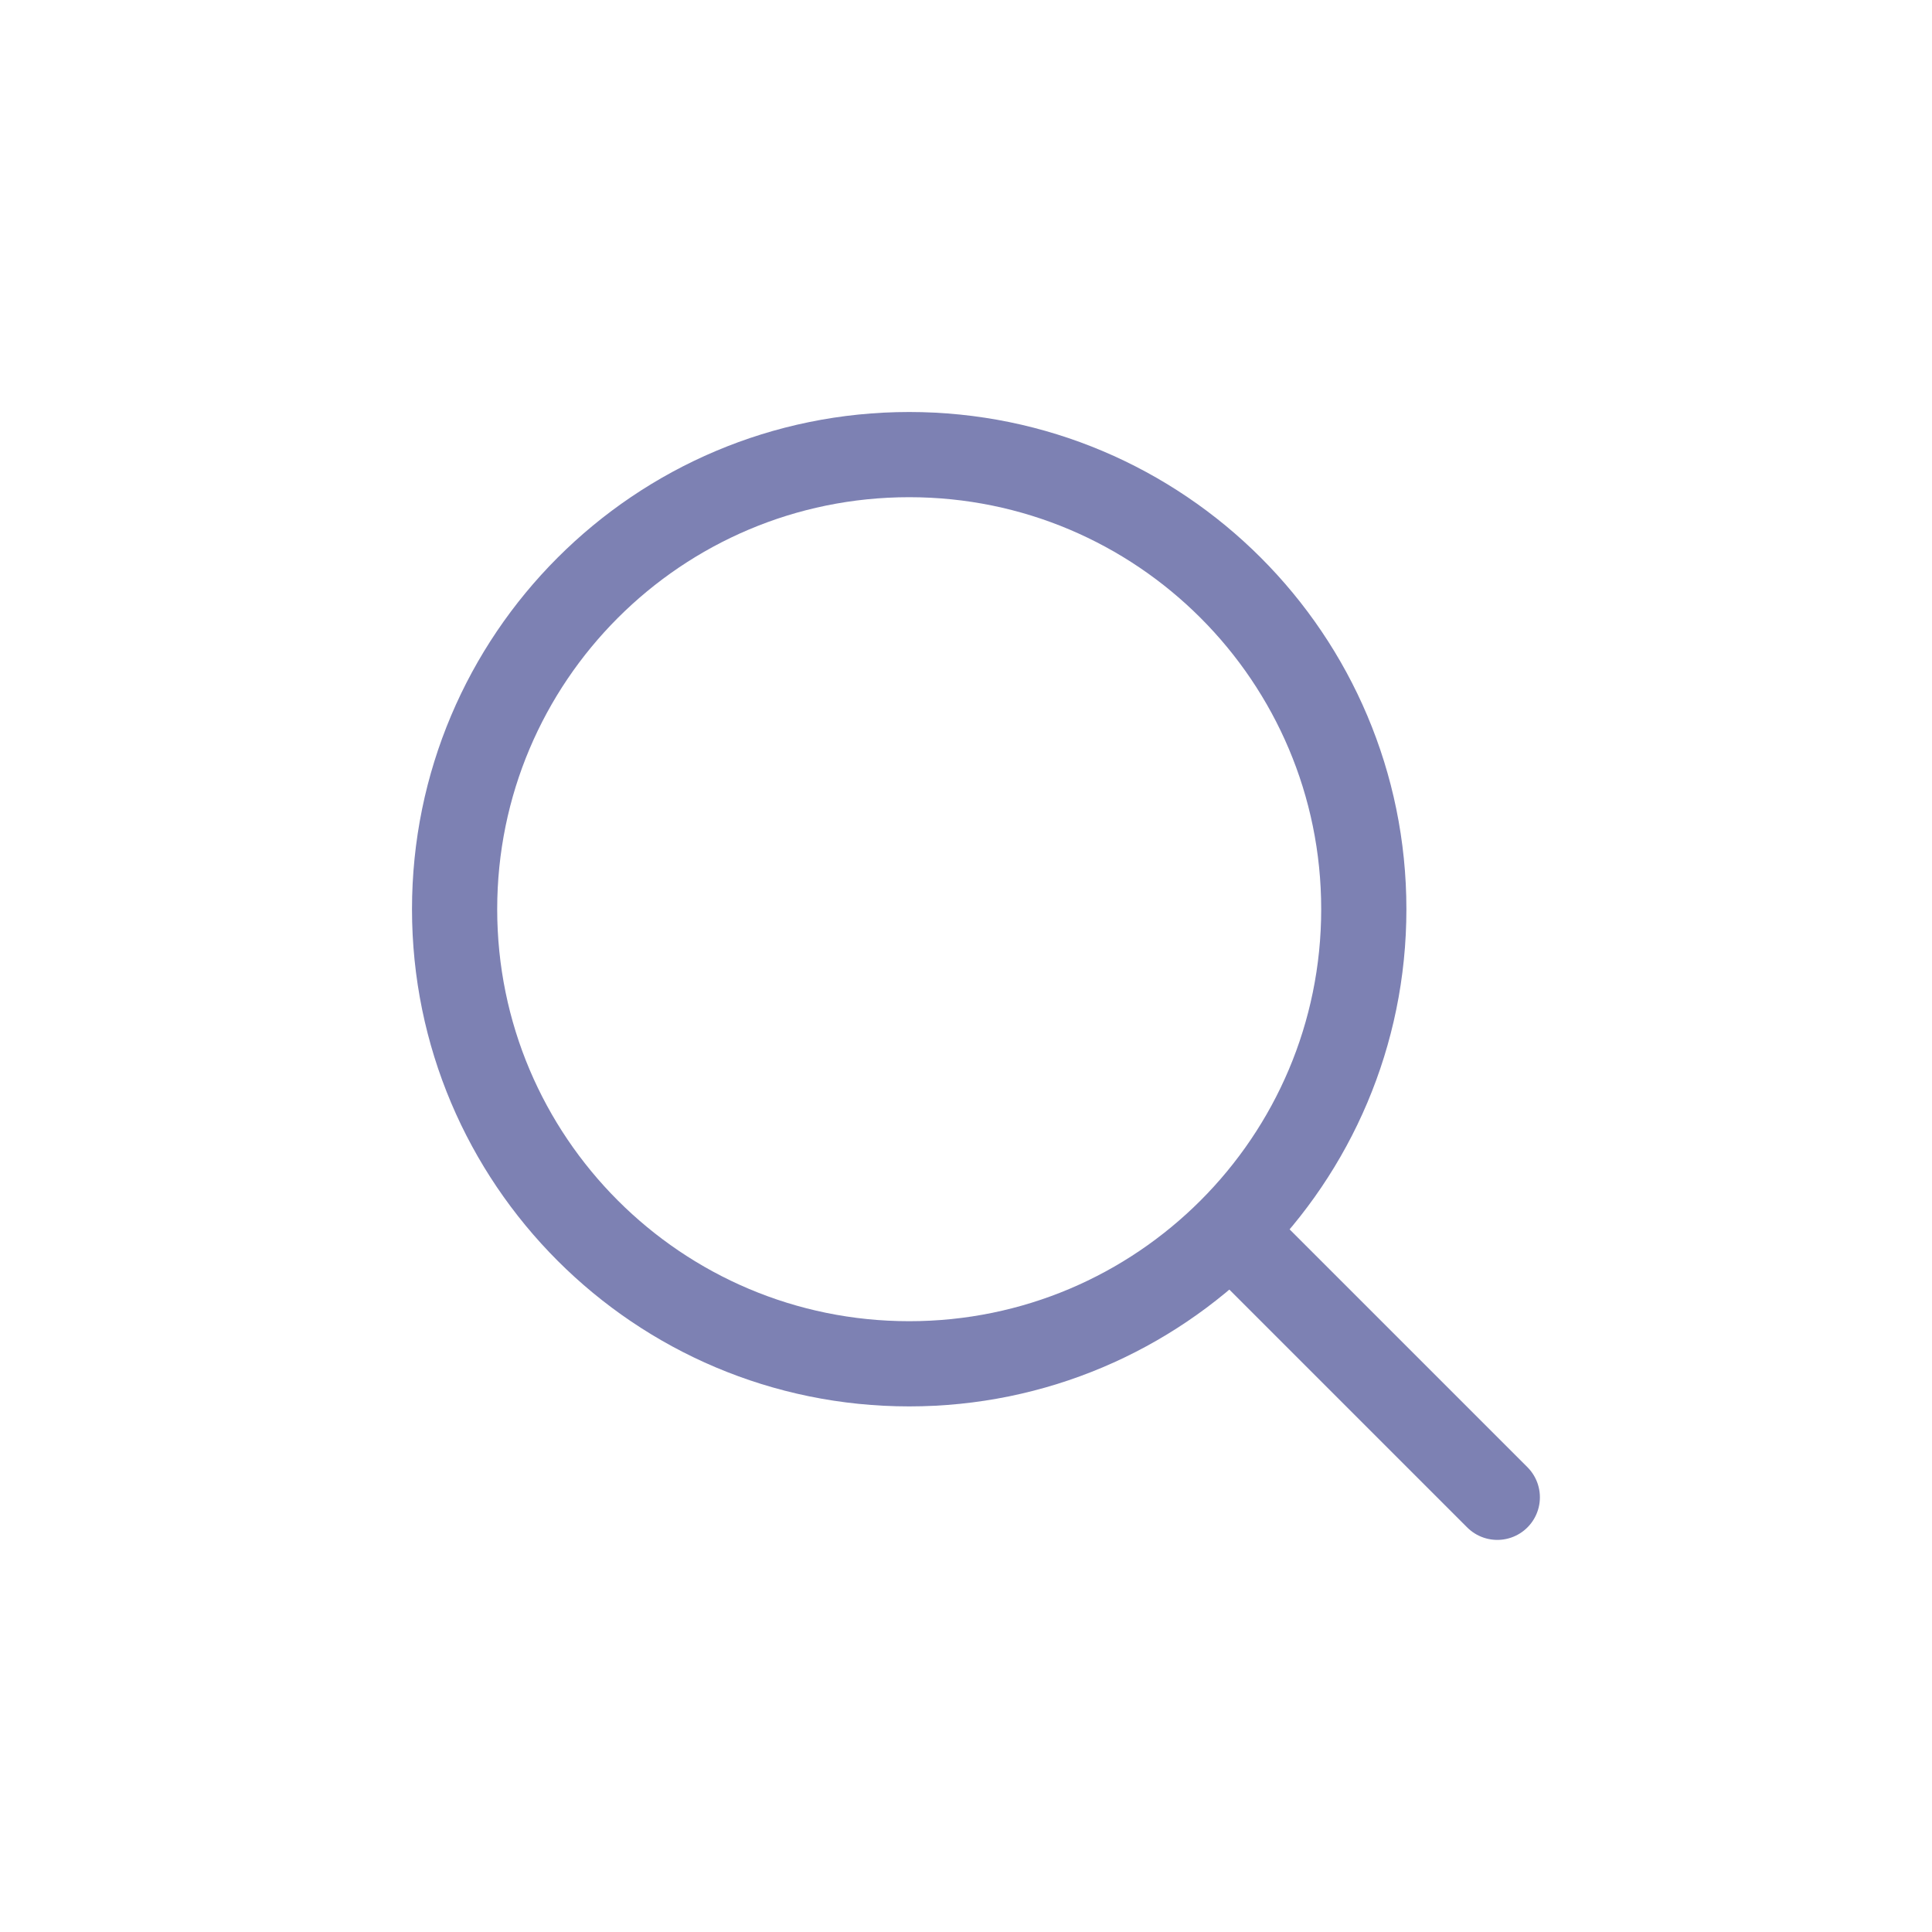
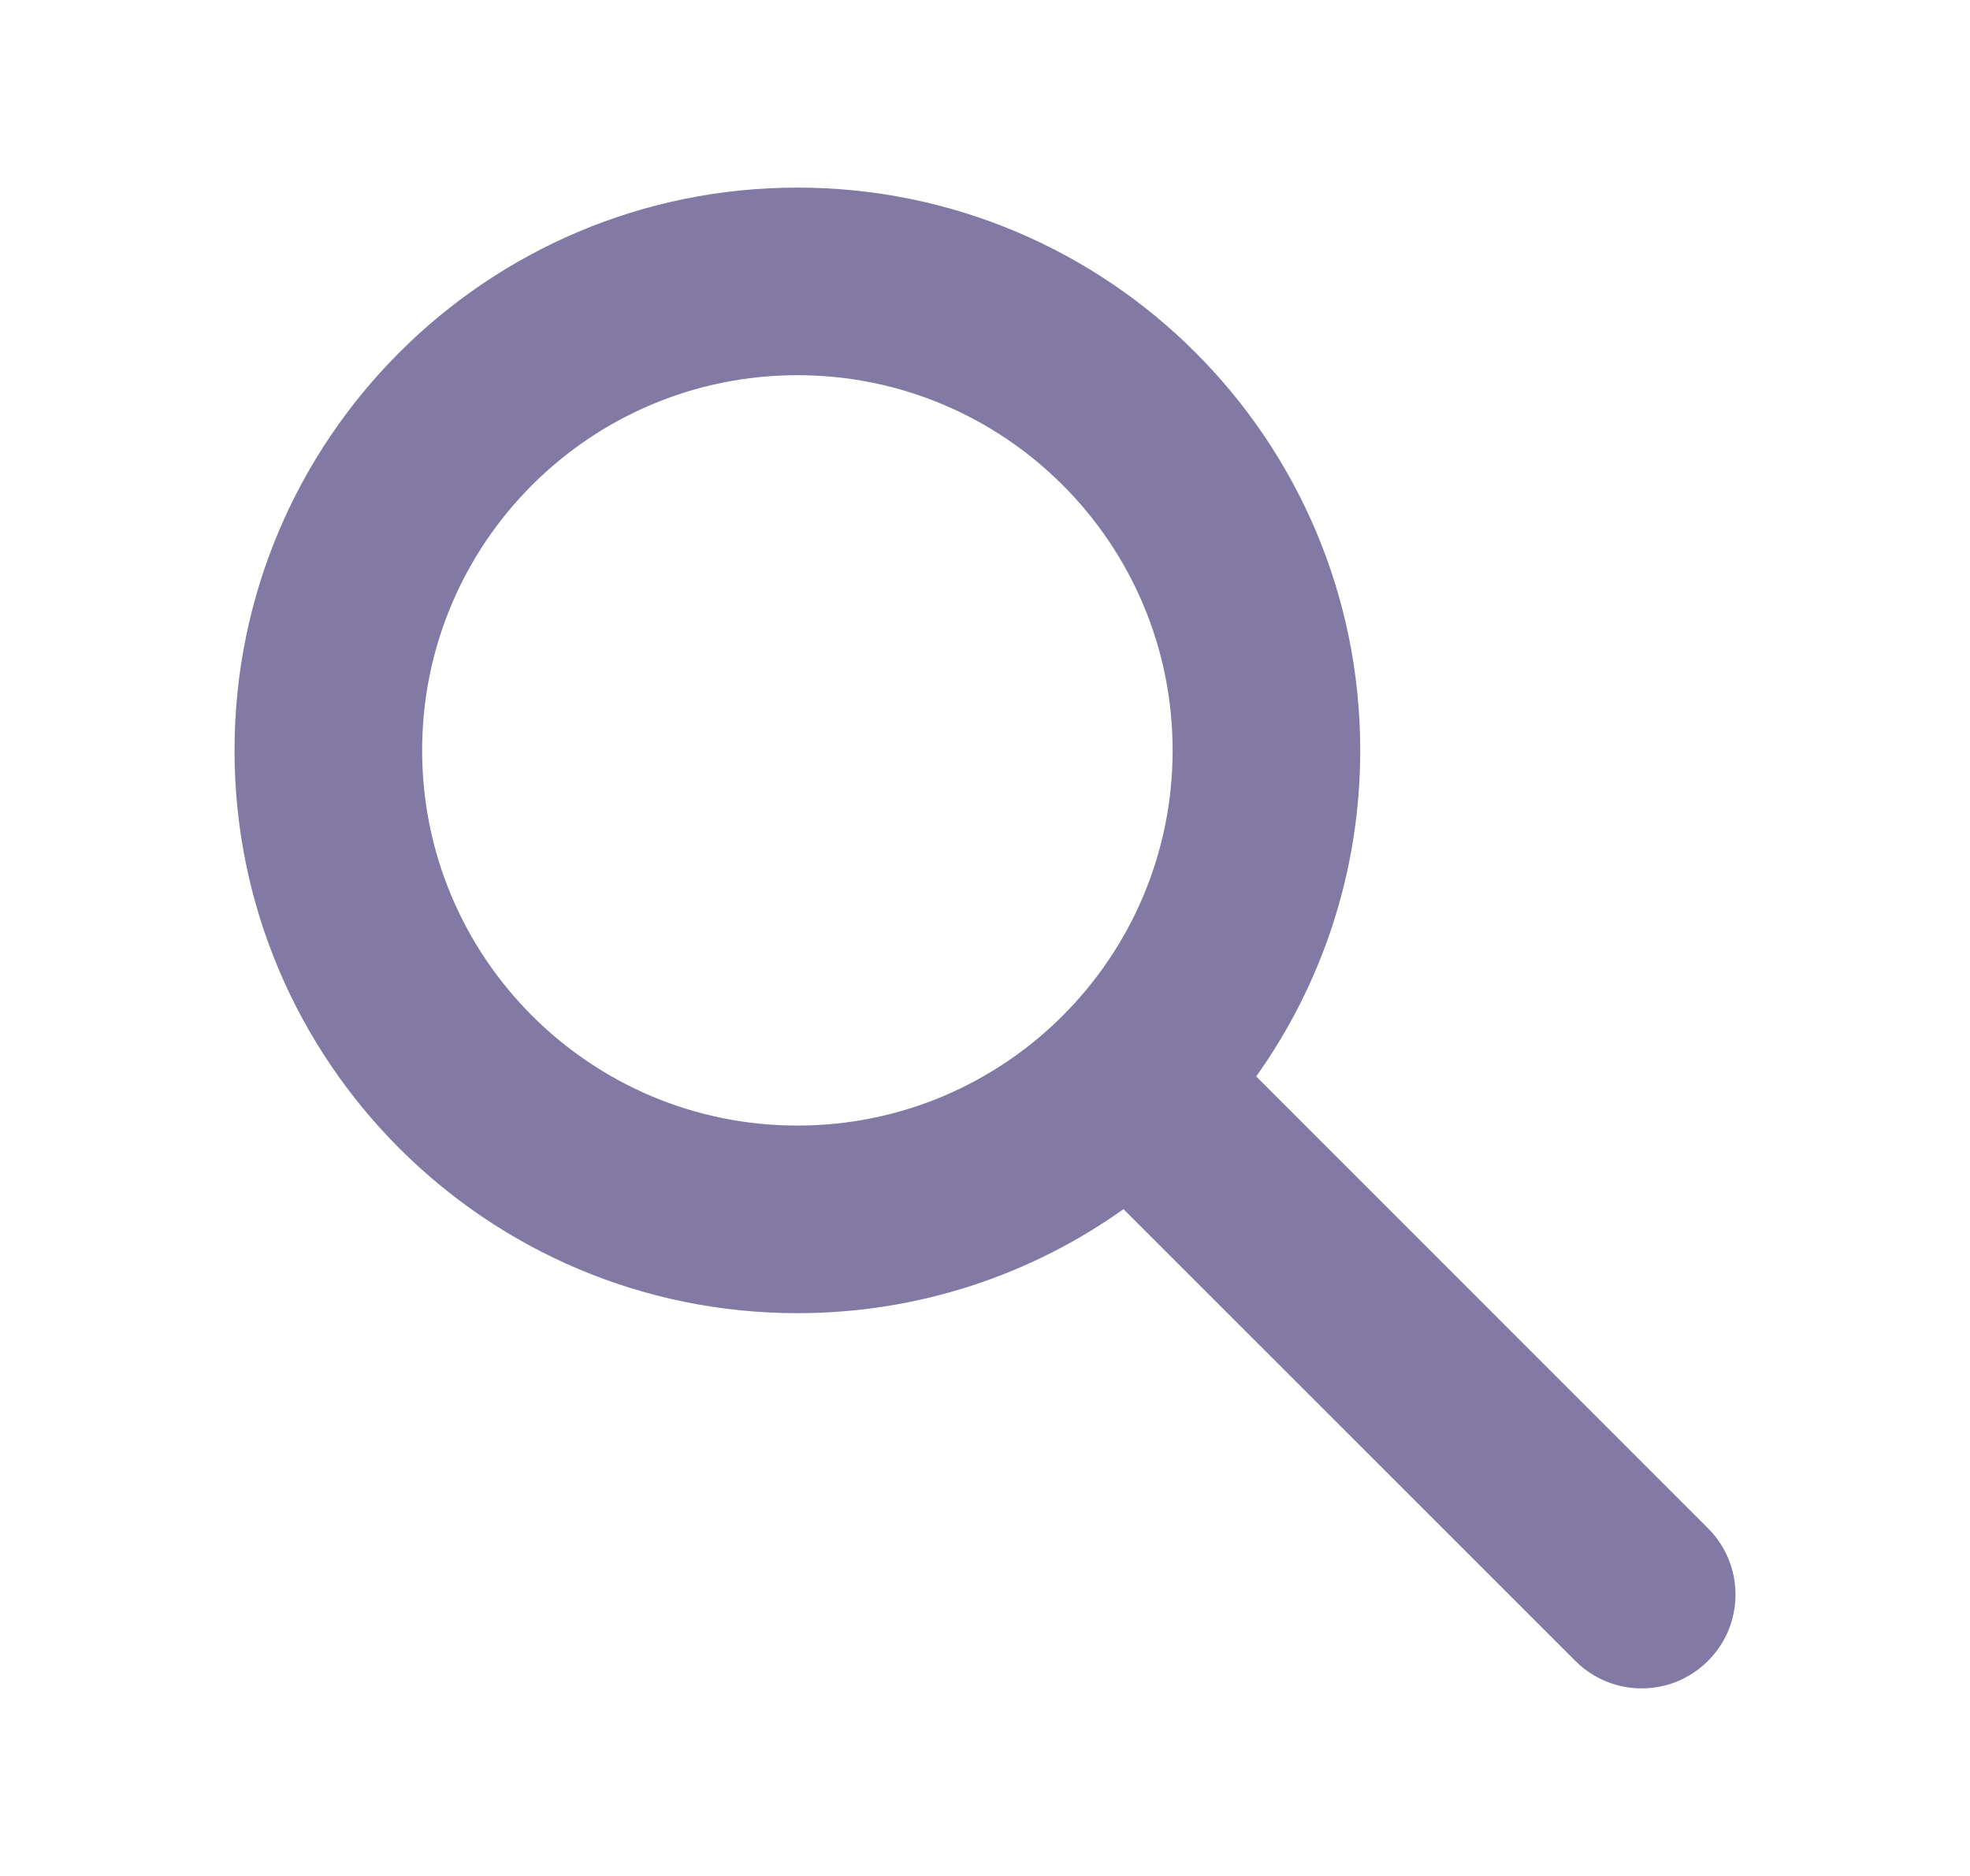
- <svg xmlns="http://www.w3.org/2000/svg" width="20" height="20" viewBox="0 0 20 20" fill="none">
-   <g id="search">
-     <path id="Vector" d="M9.412 14.118C12.011 14.118 14.118 12.011 14.118 9.412C14.118 6.813 12.011 4.706 9.412 4.706C6.813 4.706 4.706 6.813 4.706 9.412C4.706 12.011 6.813 14.118 9.412 14.118Z" stroke="#7D81B3" stroke-width="0.882" stroke-linecap="round" stroke-linejoin="round" />
-     <path id="Vector_2" d="M15.5 15.5L12.941 12.941" stroke="#7D81B3" stroke-width="0.882" stroke-linecap="round" stroke-linejoin="round" />
-   </g>
+ <svg xmlns="http://www.w3.org/2000/svg" width="21" height="20" viewBox="0 0 21 20" fill="none">
+   <path fill-rule="evenodd" clip-rule="evenodd" d="M8.5 4C6.291 4 4.5 5.791 4.5 8C4.5 10.209 6.291 12 8.5 12C10.709 12 12.5 10.209 12.5 8C12.5 5.791 10.709 4 8.5 4ZM2.5 8C2.5 4.686 5.186 2 8.5 2C11.814 2 14.5 4.686 14.5 8C14.5 9.296 14.089 10.496 13.391 11.476L18.207 16.293C18.598 16.683 18.598 17.317 18.207 17.707C17.817 18.098 17.183 18.098 16.793 17.707L11.976 12.891C10.996 13.589 9.796 14 8.5 14C5.186 14 2.5 11.314 2.5 8Z" fill="#827AA5" />
</svg>
